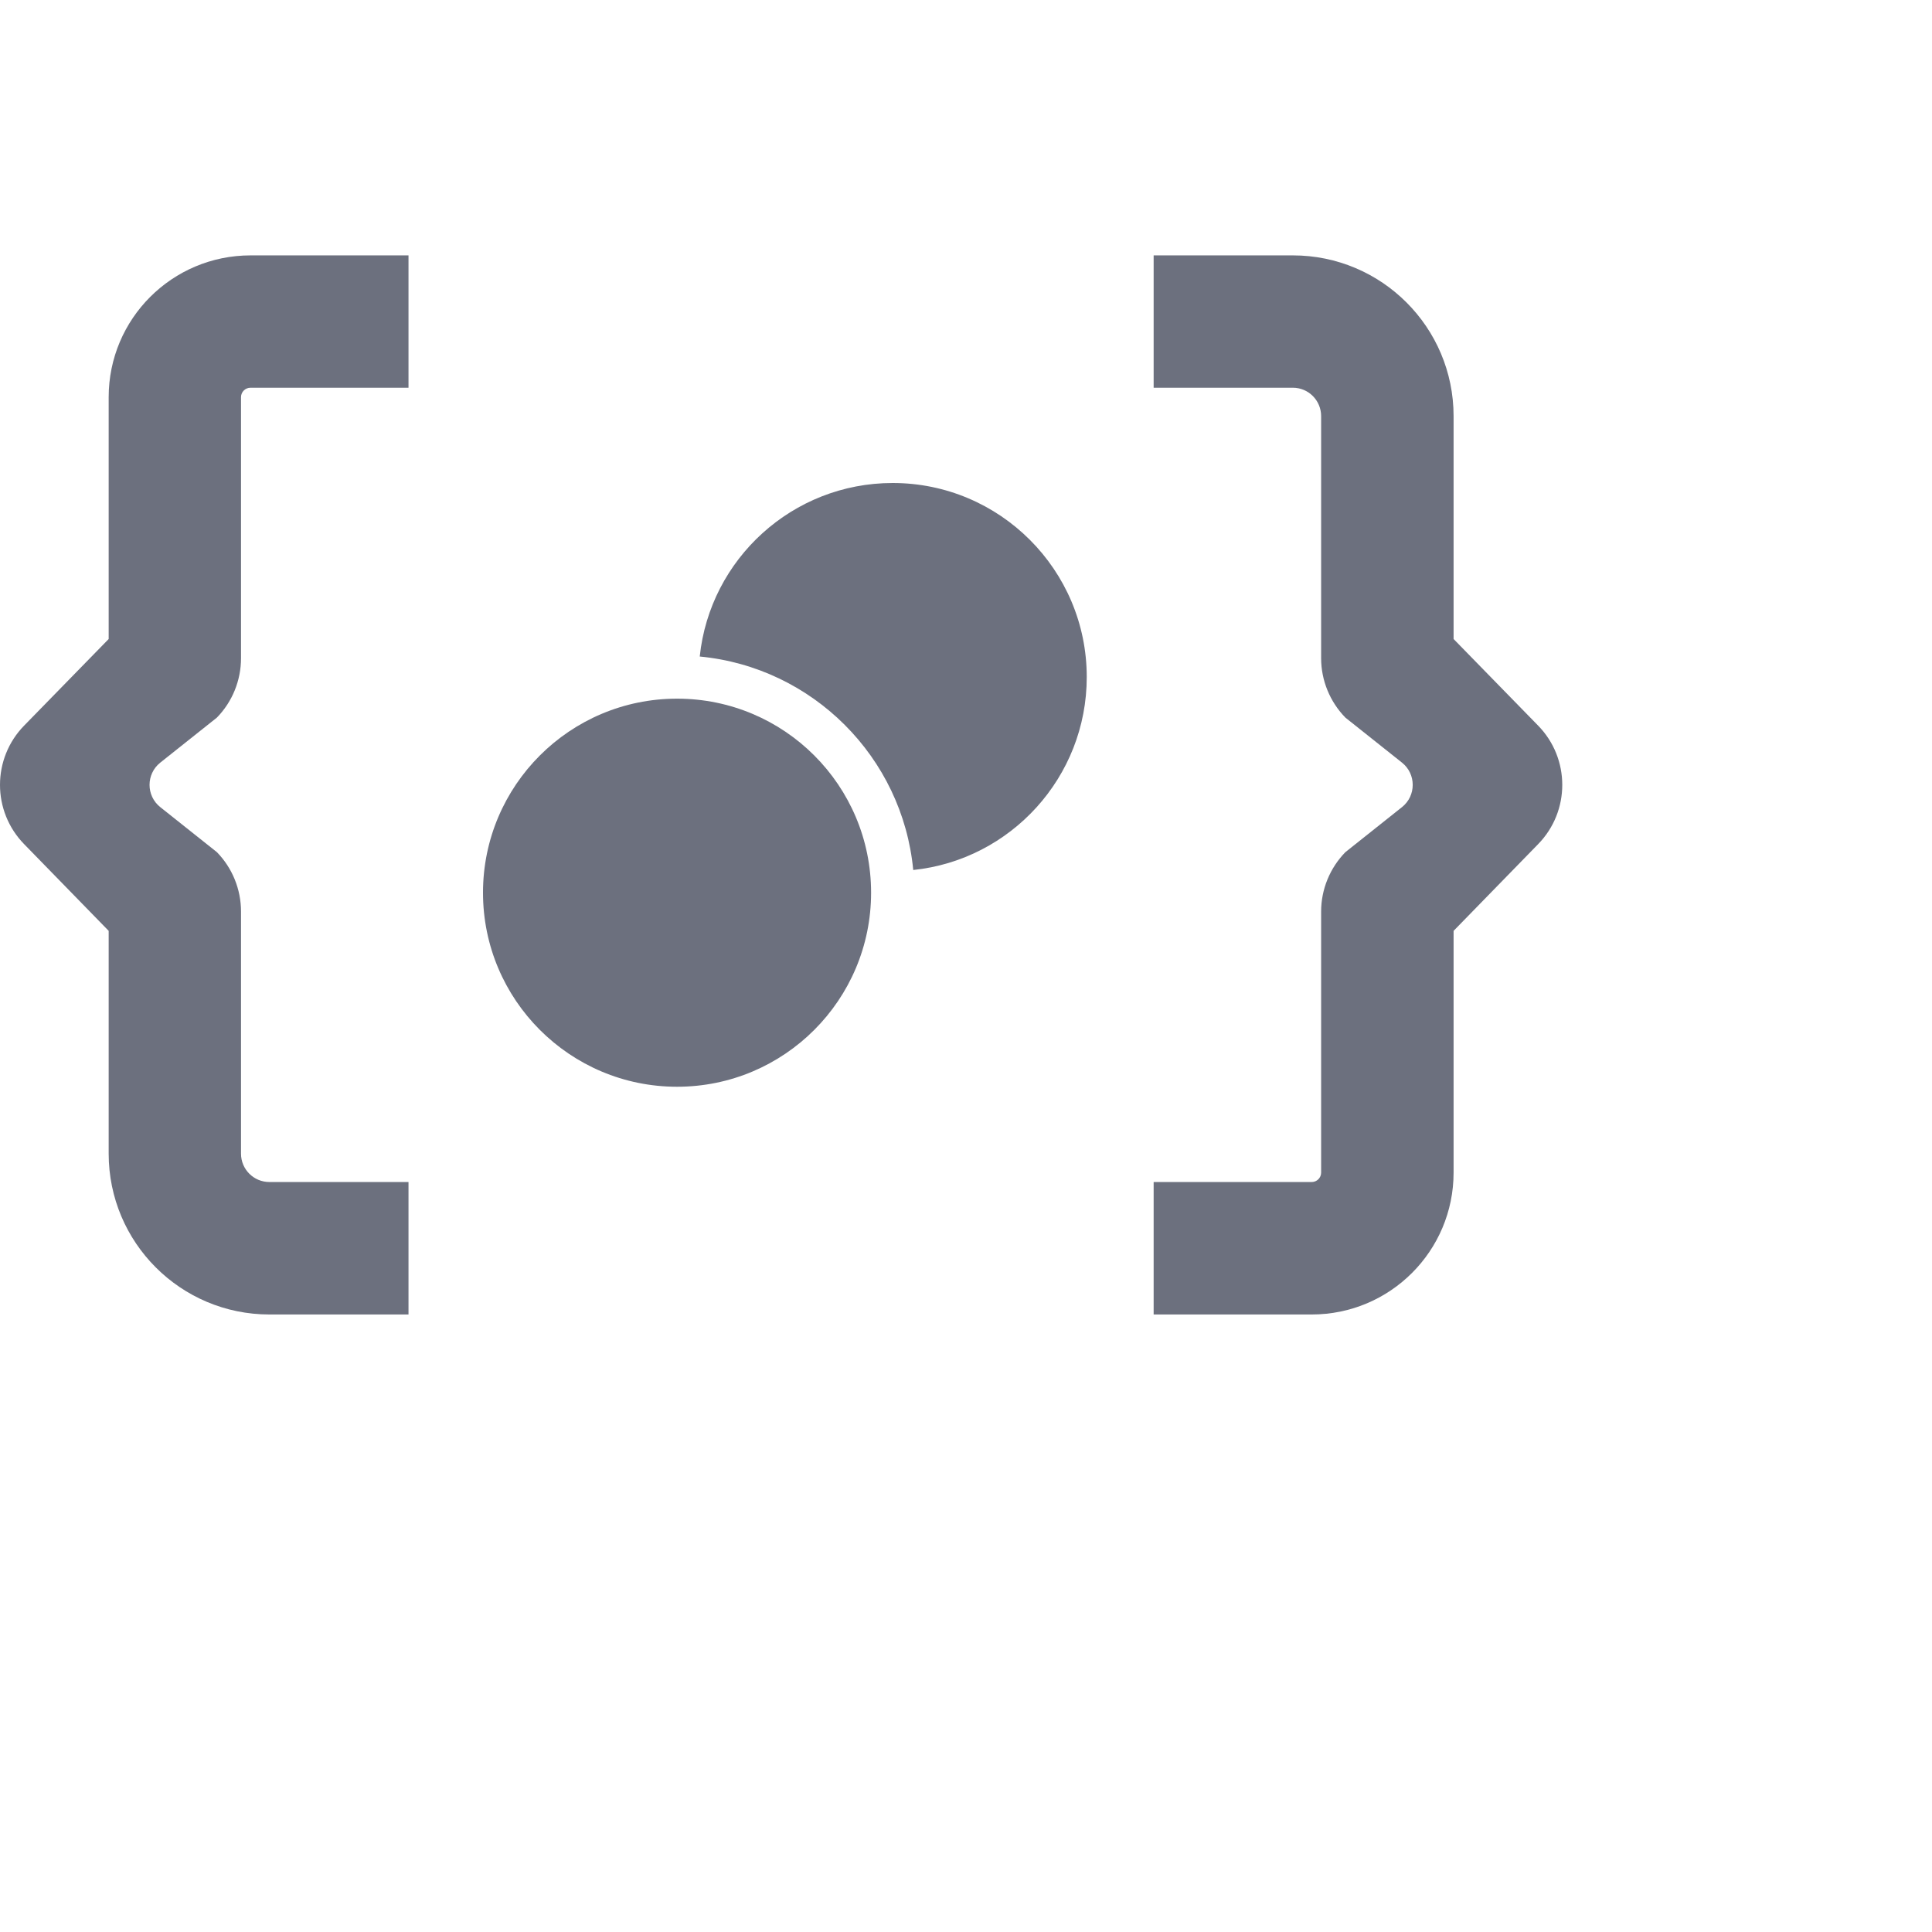
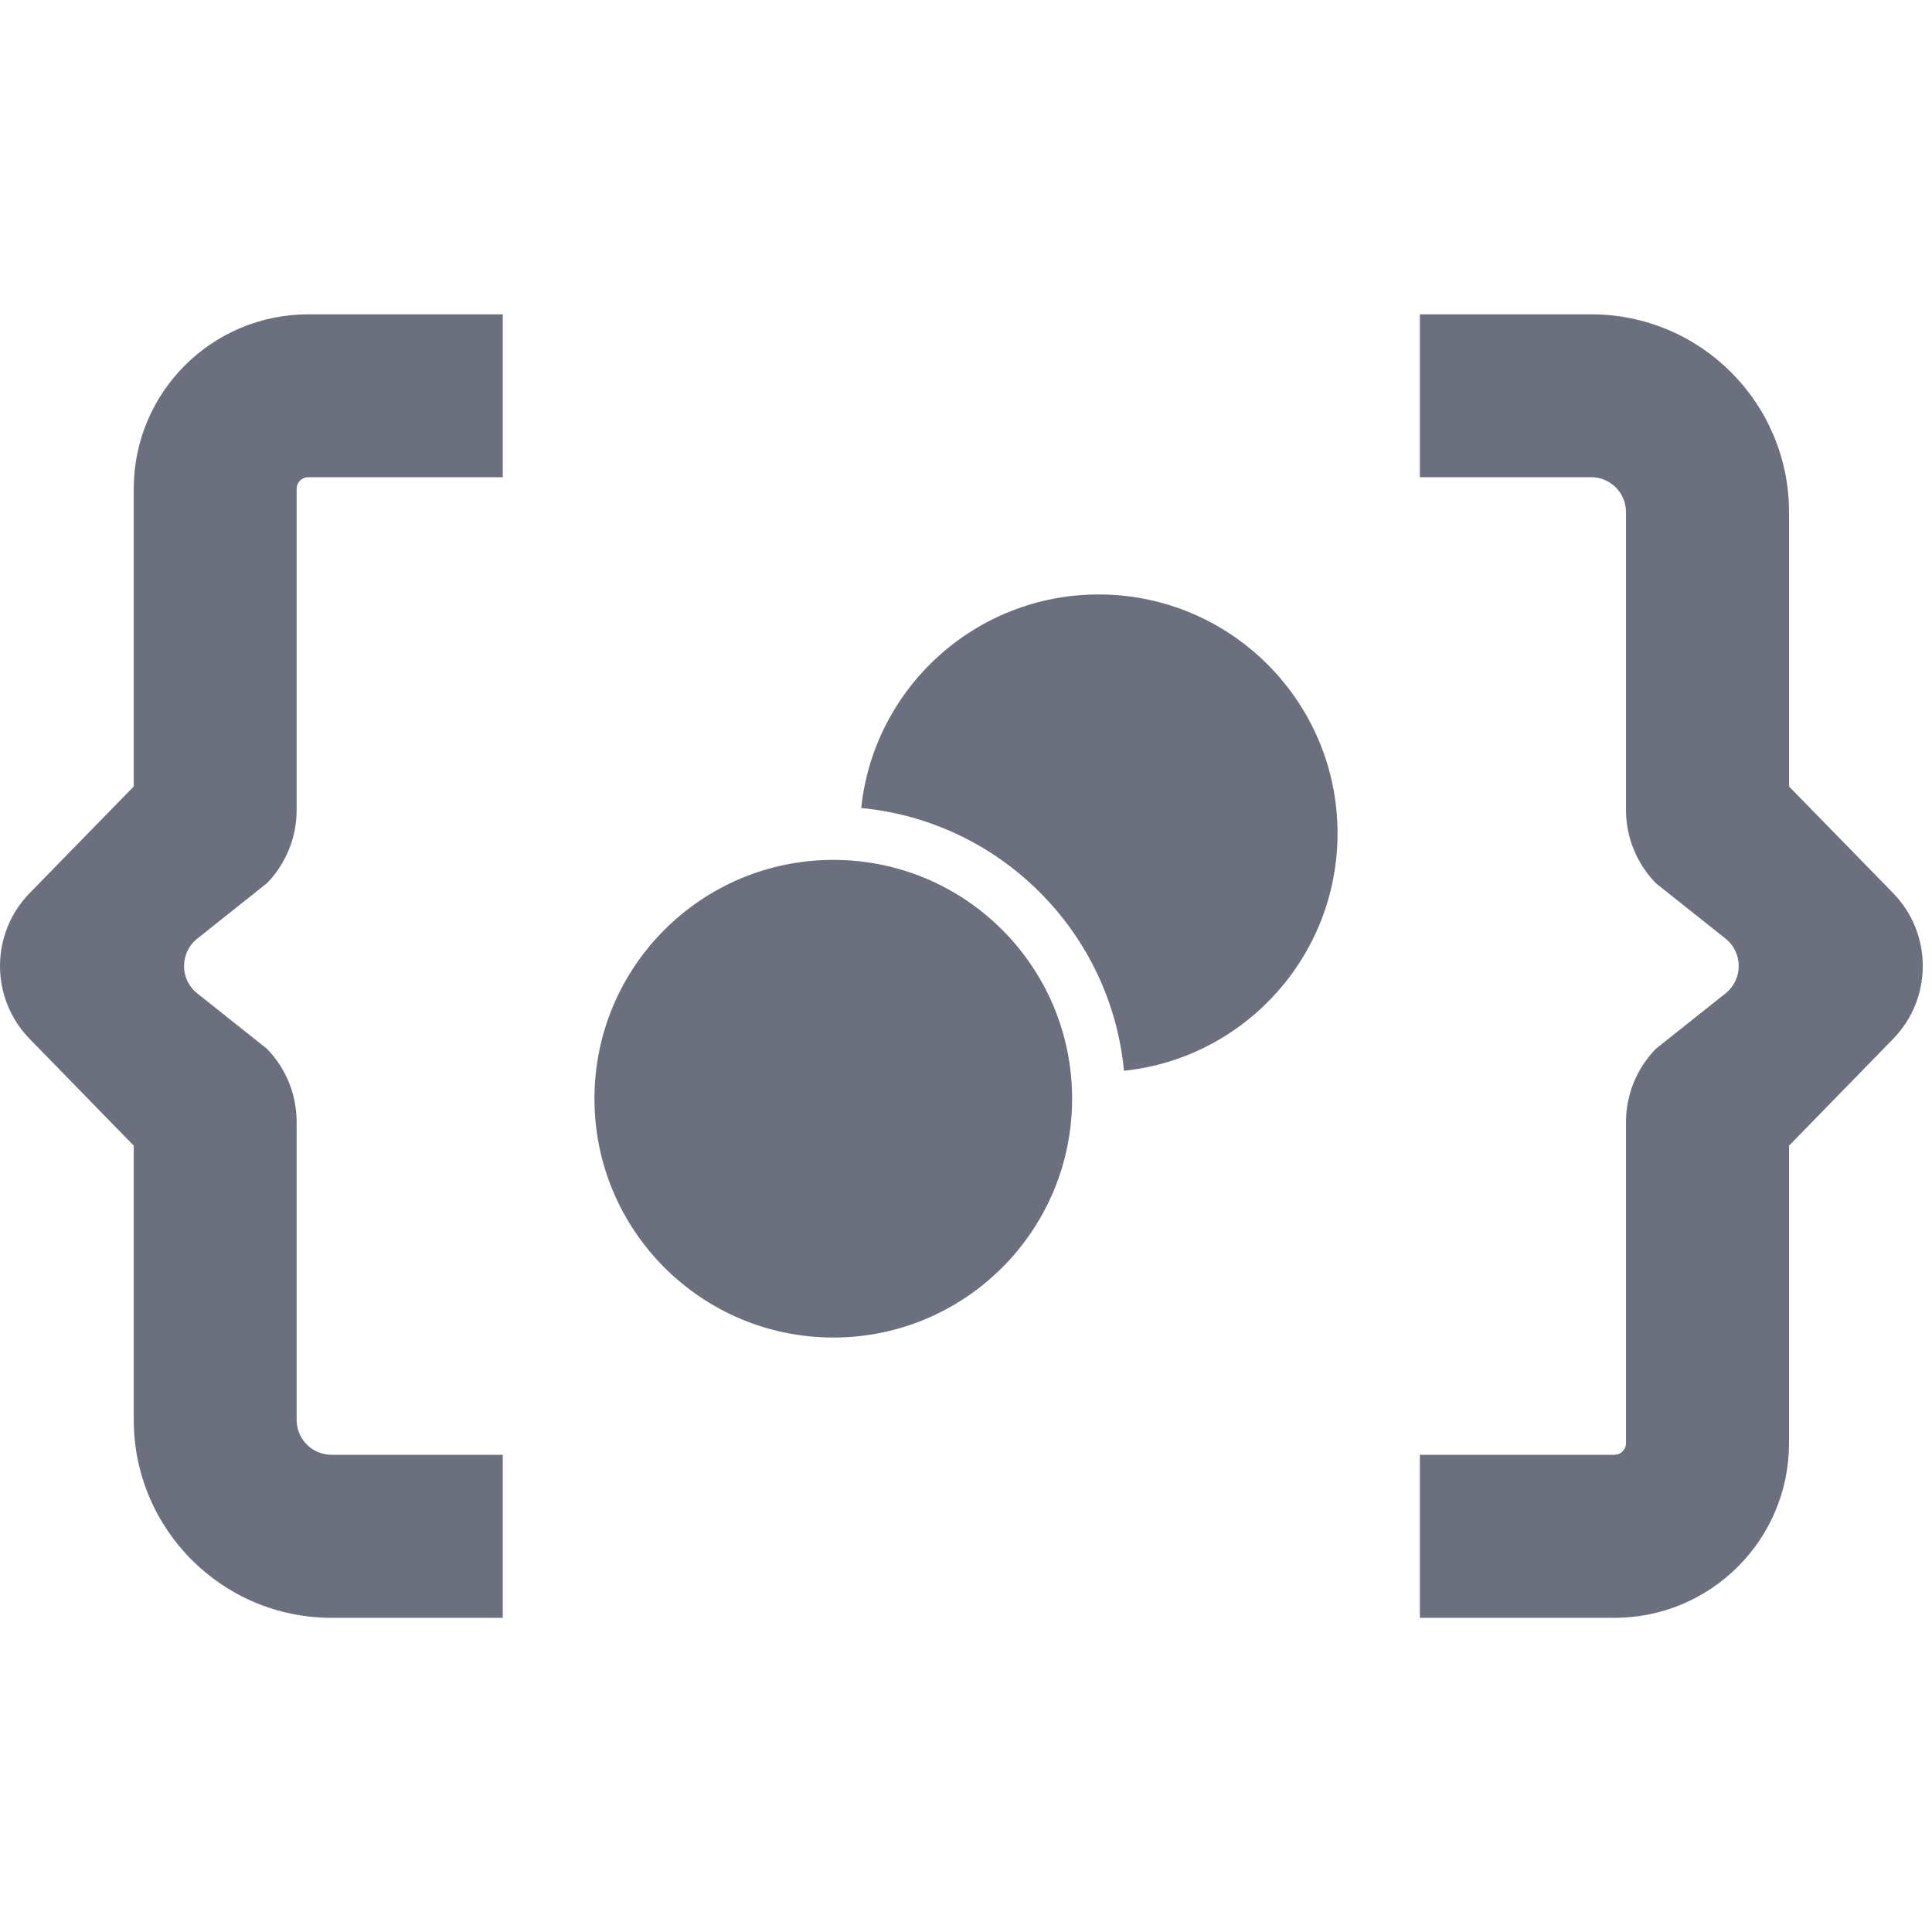
- <svg xmlns="http://www.w3.org/2000/svg" width="16" height="16" viewBox="0 0 16 16" fill="none">
+ <svg xmlns="http://www.w3.org/2000/svg" width="13" height="13" viewBox="0 0 13 13" fill="none">
  <path fill-rule="evenodd" clip-rule="evenodd" d="M9.554 2.115H10.707C11.442 2.115 12.038 2.711 12.038 3.446V5.292L12.737 6.008C13.005 6.281 13.005 6.719 12.737 6.992L12.038 7.709V9.711C12.038 10.36 11.512 10.886 10.863 10.886H9.554V9.789H10.863C10.906 9.789 10.941 9.754 10.941 9.711V7.549C10.941 7.365 11.014 7.188 11.142 7.057L11.611 6.684C11.729 6.59 11.729 6.41 11.611 6.316L11.142 5.943C11.014 5.812 10.941 5.635 10.941 5.451V3.446C10.941 3.316 10.836 3.211 10.707 3.211H9.554V2.115Z" fill="#6C707E" />
  <path fill-rule="evenodd" clip-rule="evenodd" d="M3.383 10.886H2.231C1.496 10.886 0.9 10.29 0.9 9.554V7.709L0.201 6.992C-0.067 6.719 -0.067 6.281 0.201 6.008L0.9 5.292V3.289C0.9 2.64 1.426 2.115 2.075 2.115H3.383V3.211H2.075C2.031 3.211 1.996 3.246 1.996 3.289V5.451C1.996 5.635 1.924 5.812 1.796 5.943L1.327 6.316C1.209 6.41 1.209 6.59 1.327 6.684L1.796 7.057C1.924 7.188 1.996 7.365 1.996 7.549V9.554C1.996 9.684 2.101 9.789 2.231 9.789H3.383V10.886Z" fill="#6C707E" />
  <path d="M7.563 7.205C7.474 6.27 6.73 5.526 5.795 5.437C5.879 4.63 6.563 4 7.393 4C8.28 4 9 4.72 9 5.607C9 6.437 8.37 7.121 7.563 7.205Z" fill="#6C707E" />
  <path d="M7.214 7.393C7.214 8.28 6.495 9 5.607 9C4.72 9 4 8.28 4 7.393C4 6.505 4.72 5.786 5.607 5.786C6.495 5.786 7.214 6.505 7.214 7.393Z" fill="#6C707E" />
</svg>
